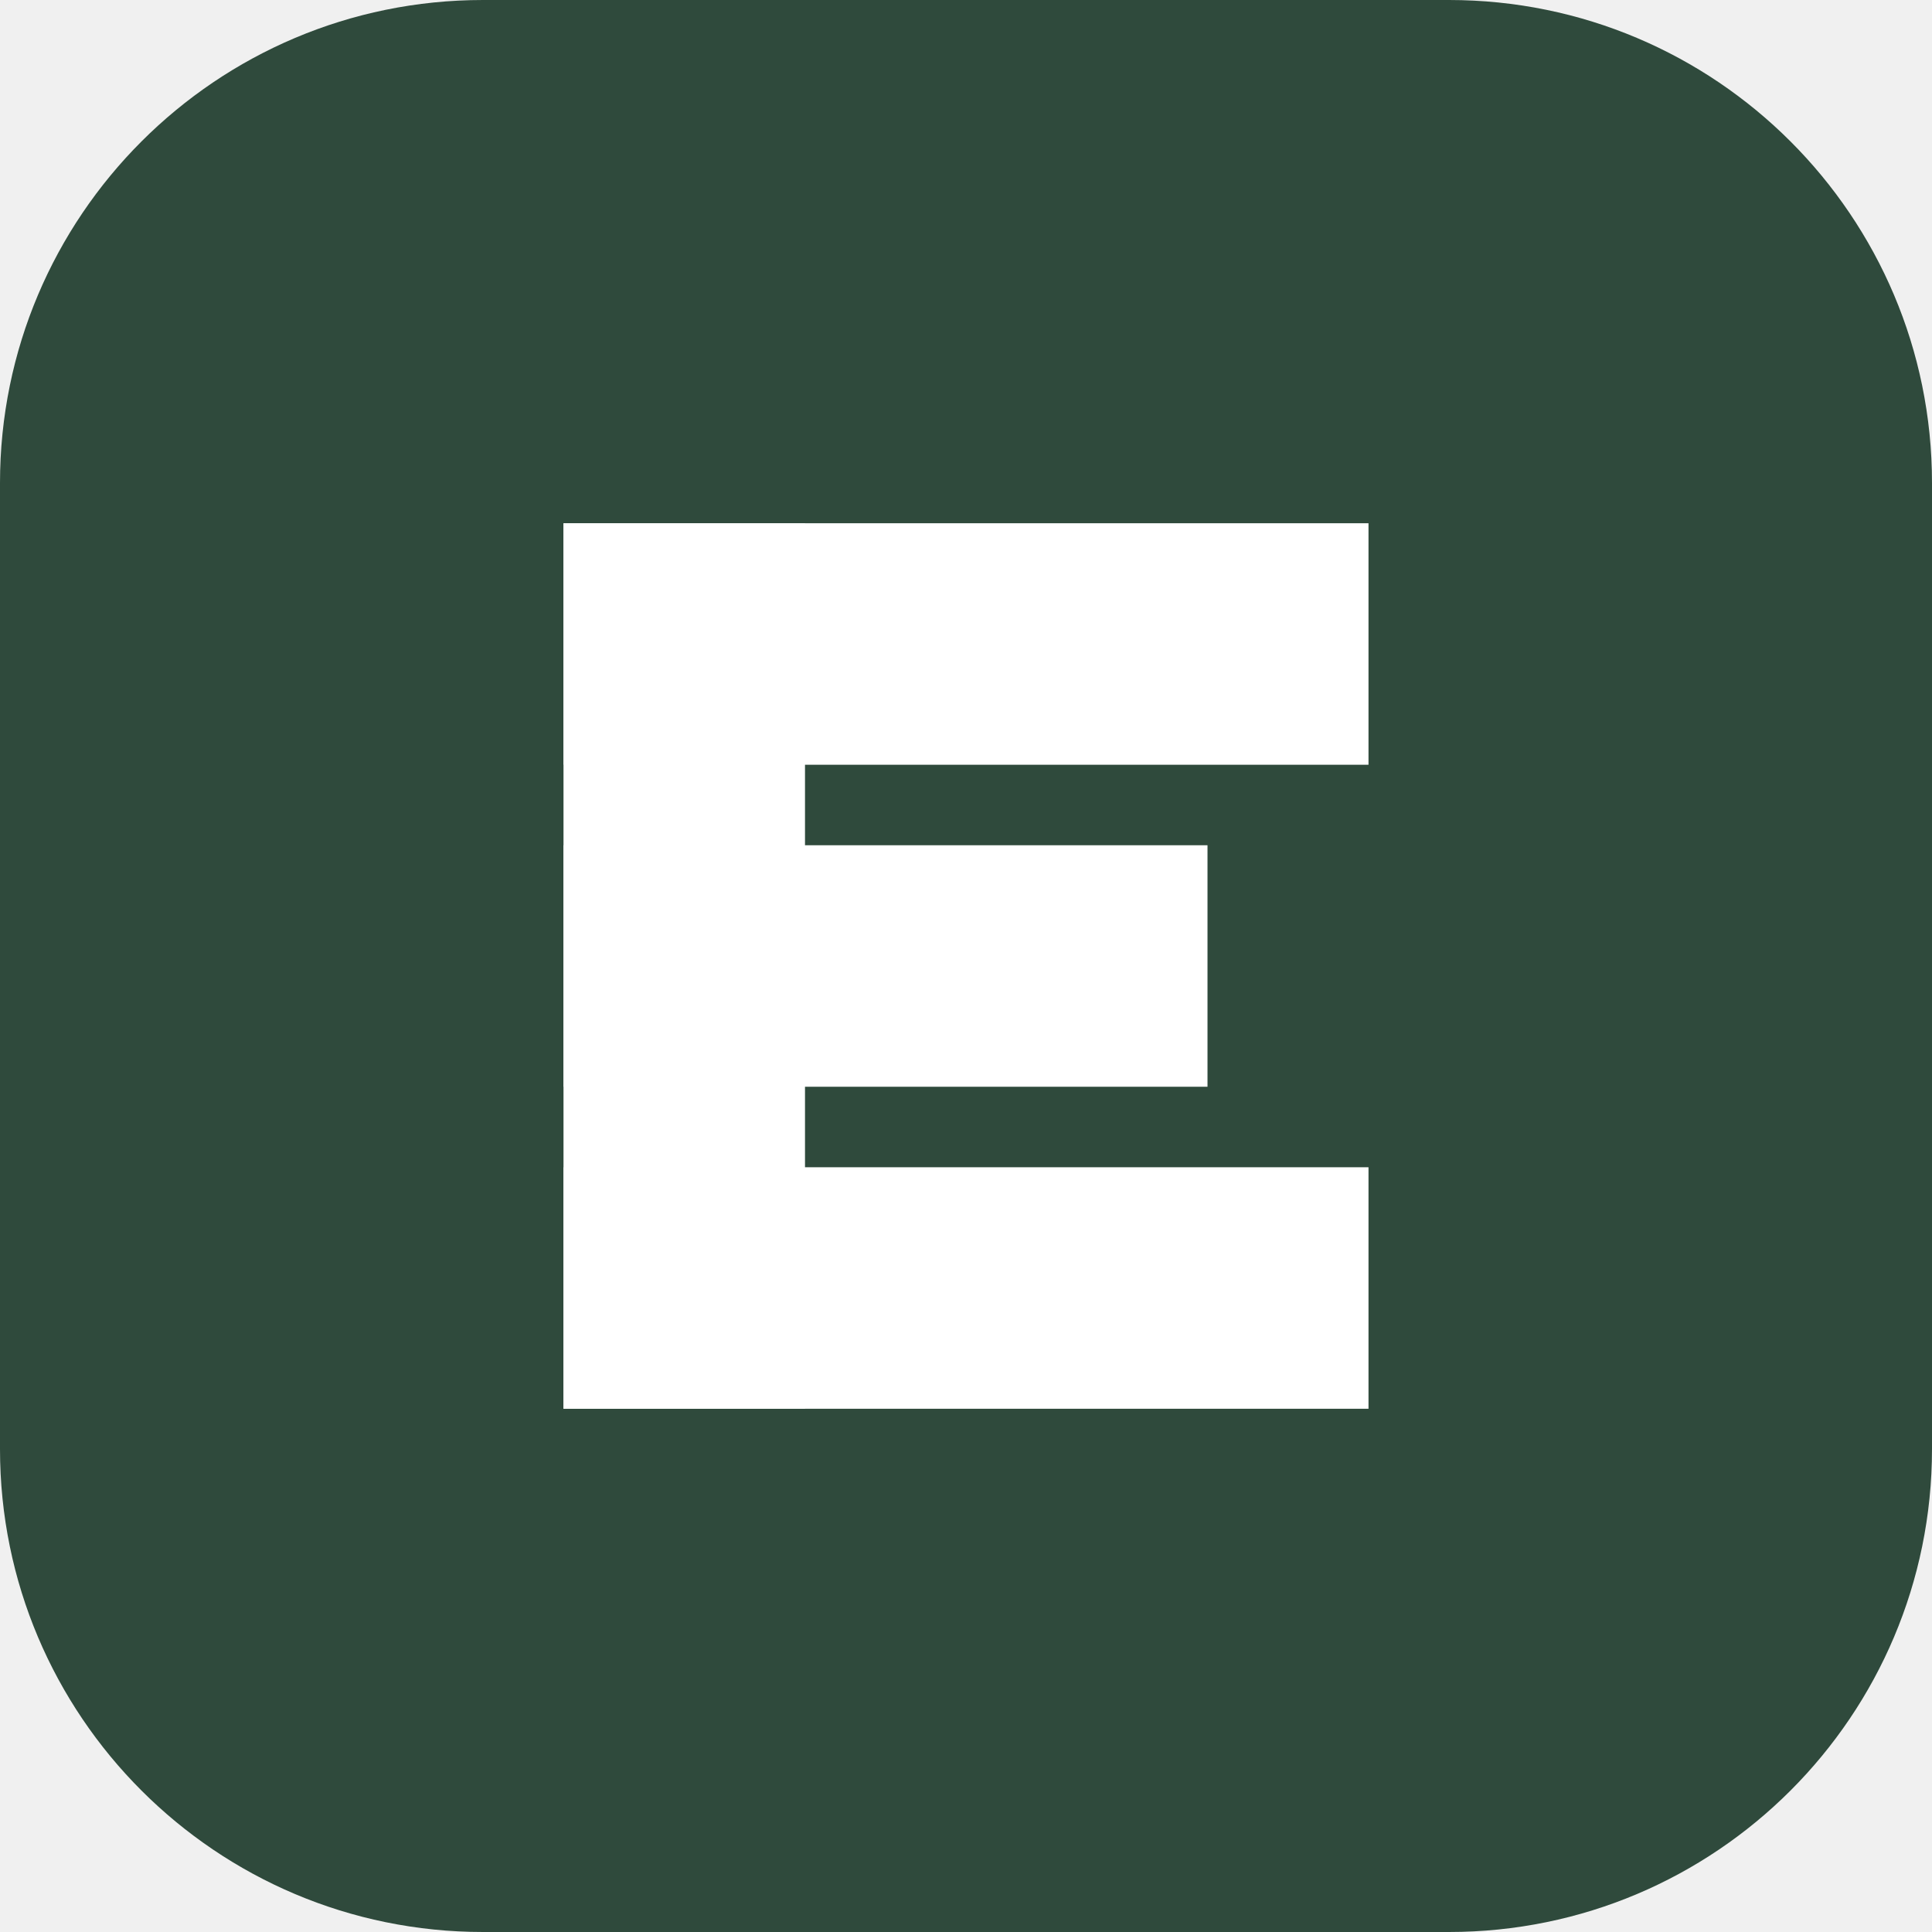
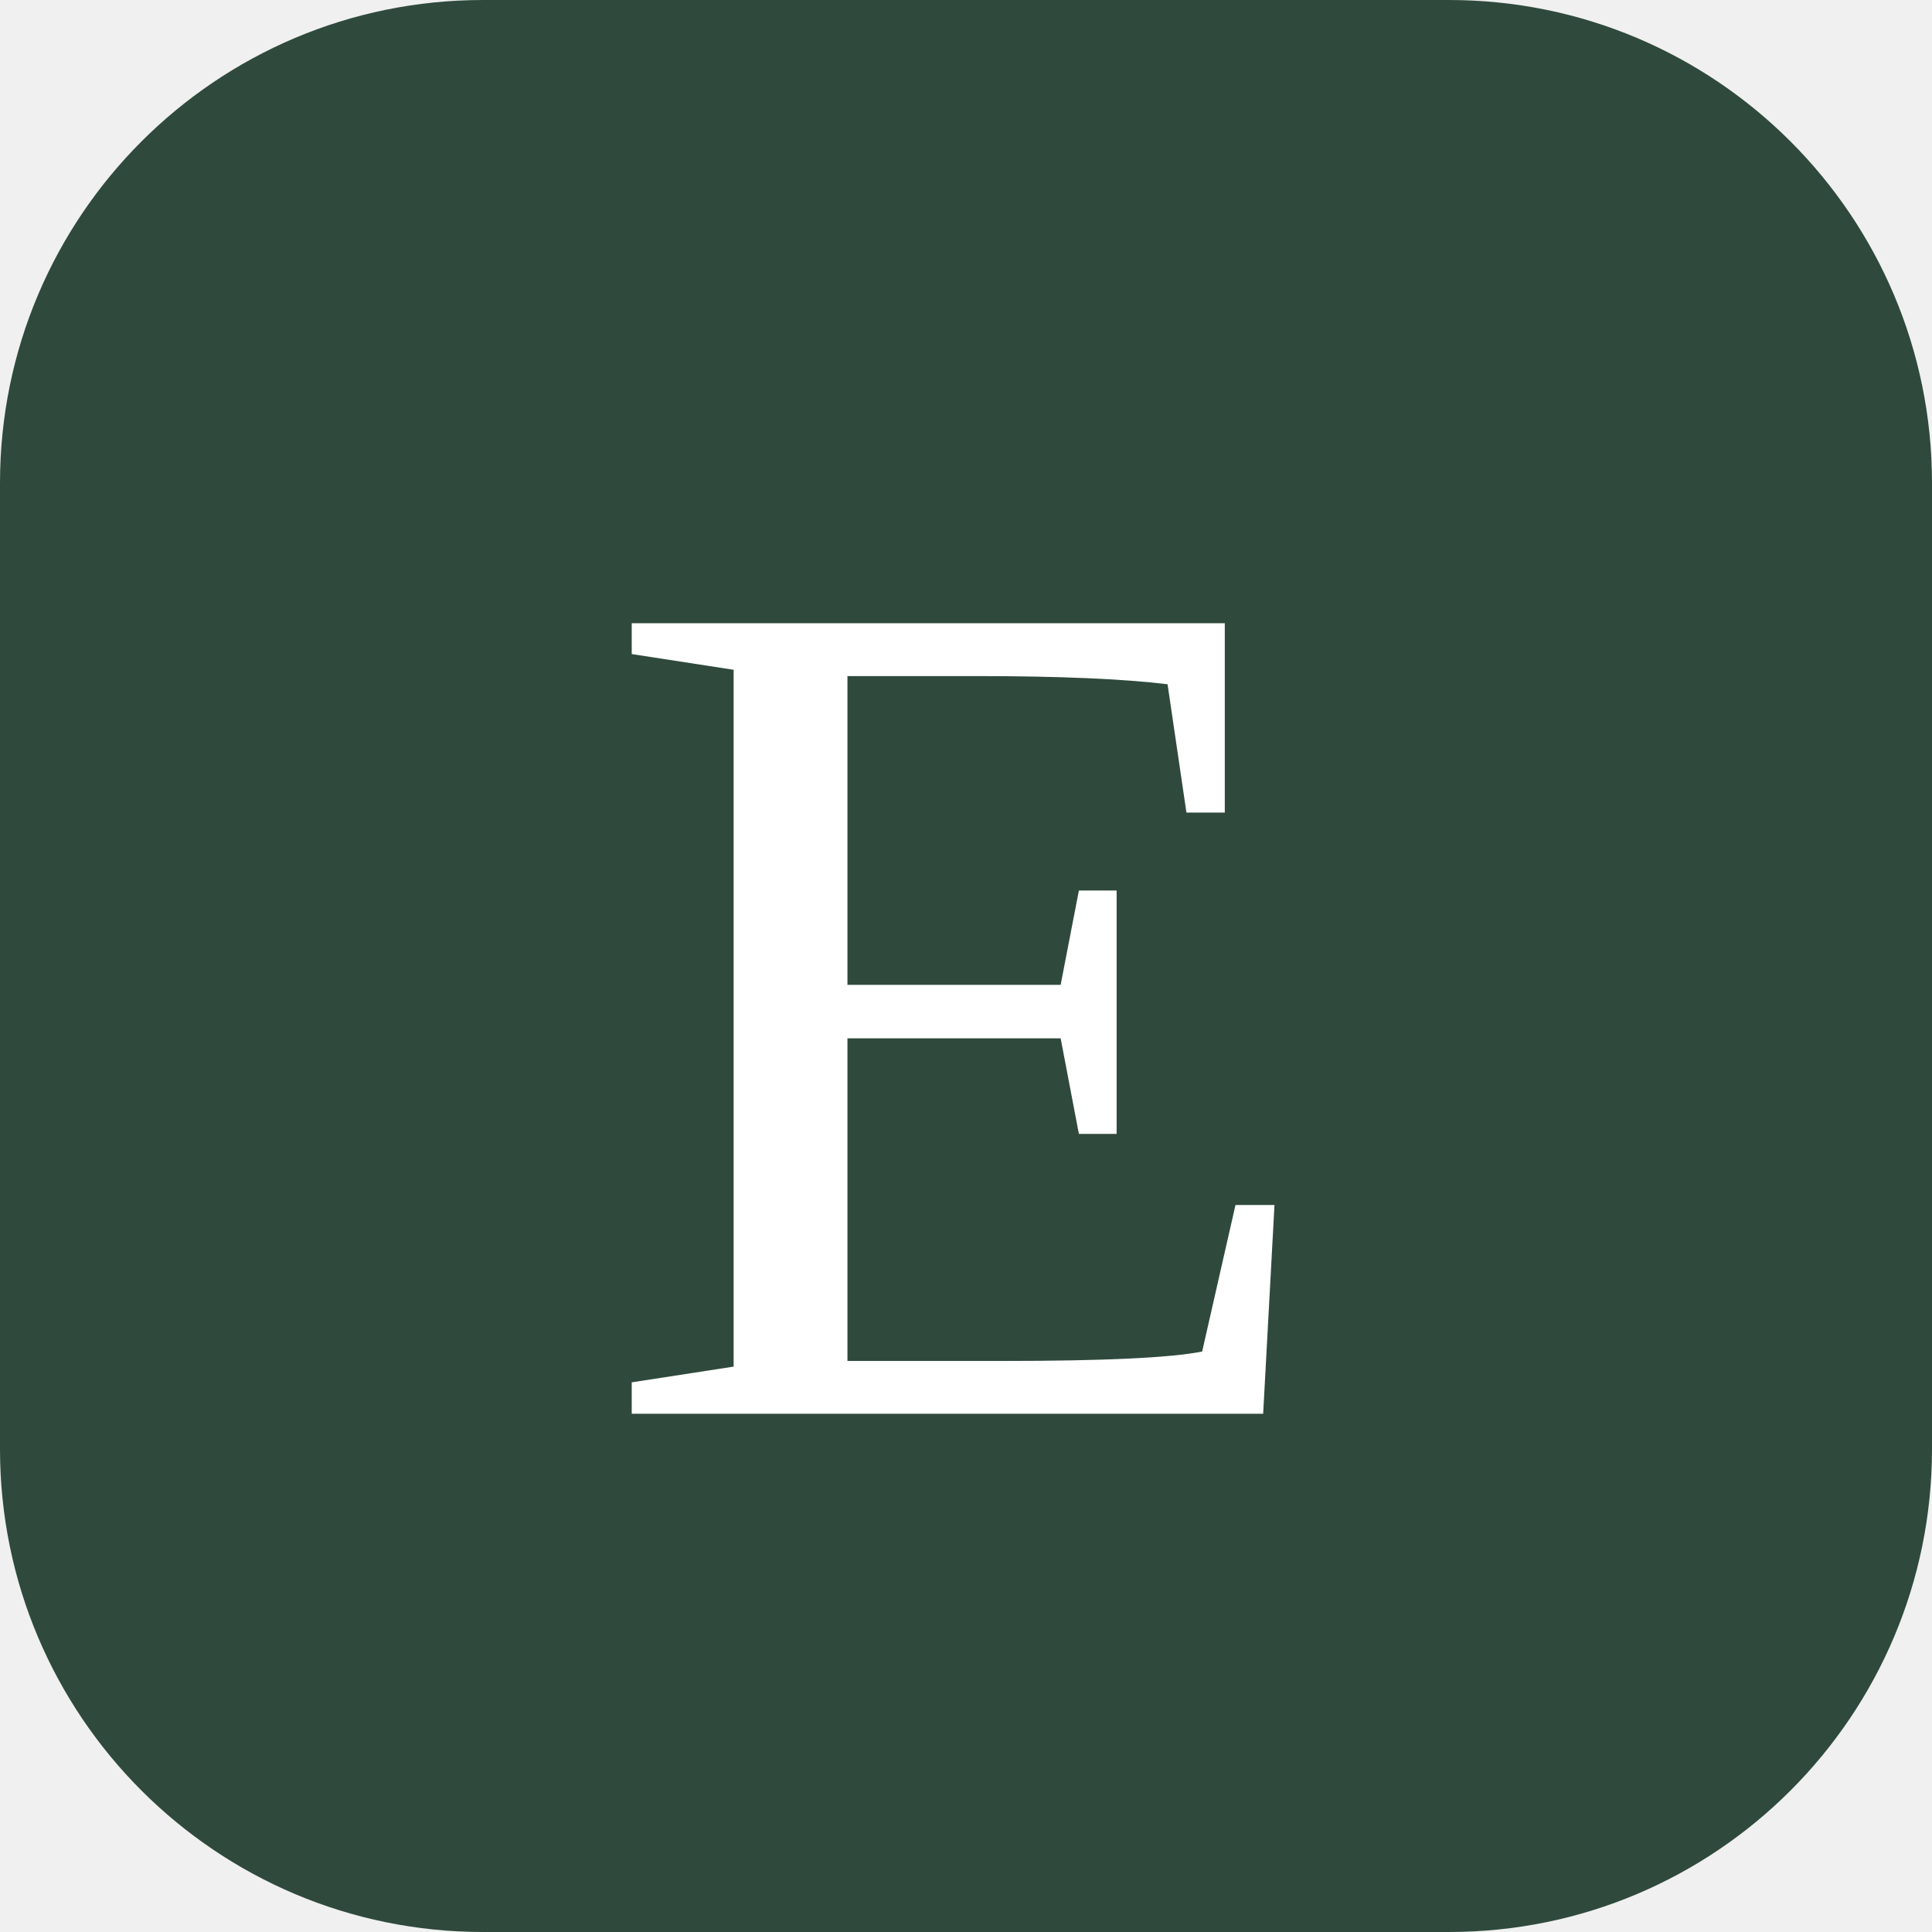
<svg xmlns="http://www.w3.org/2000/svg" viewBox="0 0 48 48">
  <rect width="48" height="48" rx="12" fill="#2F4A3C" />
-   <rect x="14" y="13" width="6" height="22" fill="#FFFFFF" />
-   <rect x="14" y="13" width="20" height="6" fill="#FFFFFF" />
-   <rect x="14" y="21" width="16" height="6" fill="#FFFFFF" />
-   <rect x="14" y="29" width="20" height="6" fill="#FFFFFF" />
+   <text x="24" y="25" text-anchor="middle" dominant-baseline="central" font-family="Georgia, 'Times New Roman', Times, serif" font-size="30" font-weight="500" fill="#FFFFFF">E</text>
</svg>
